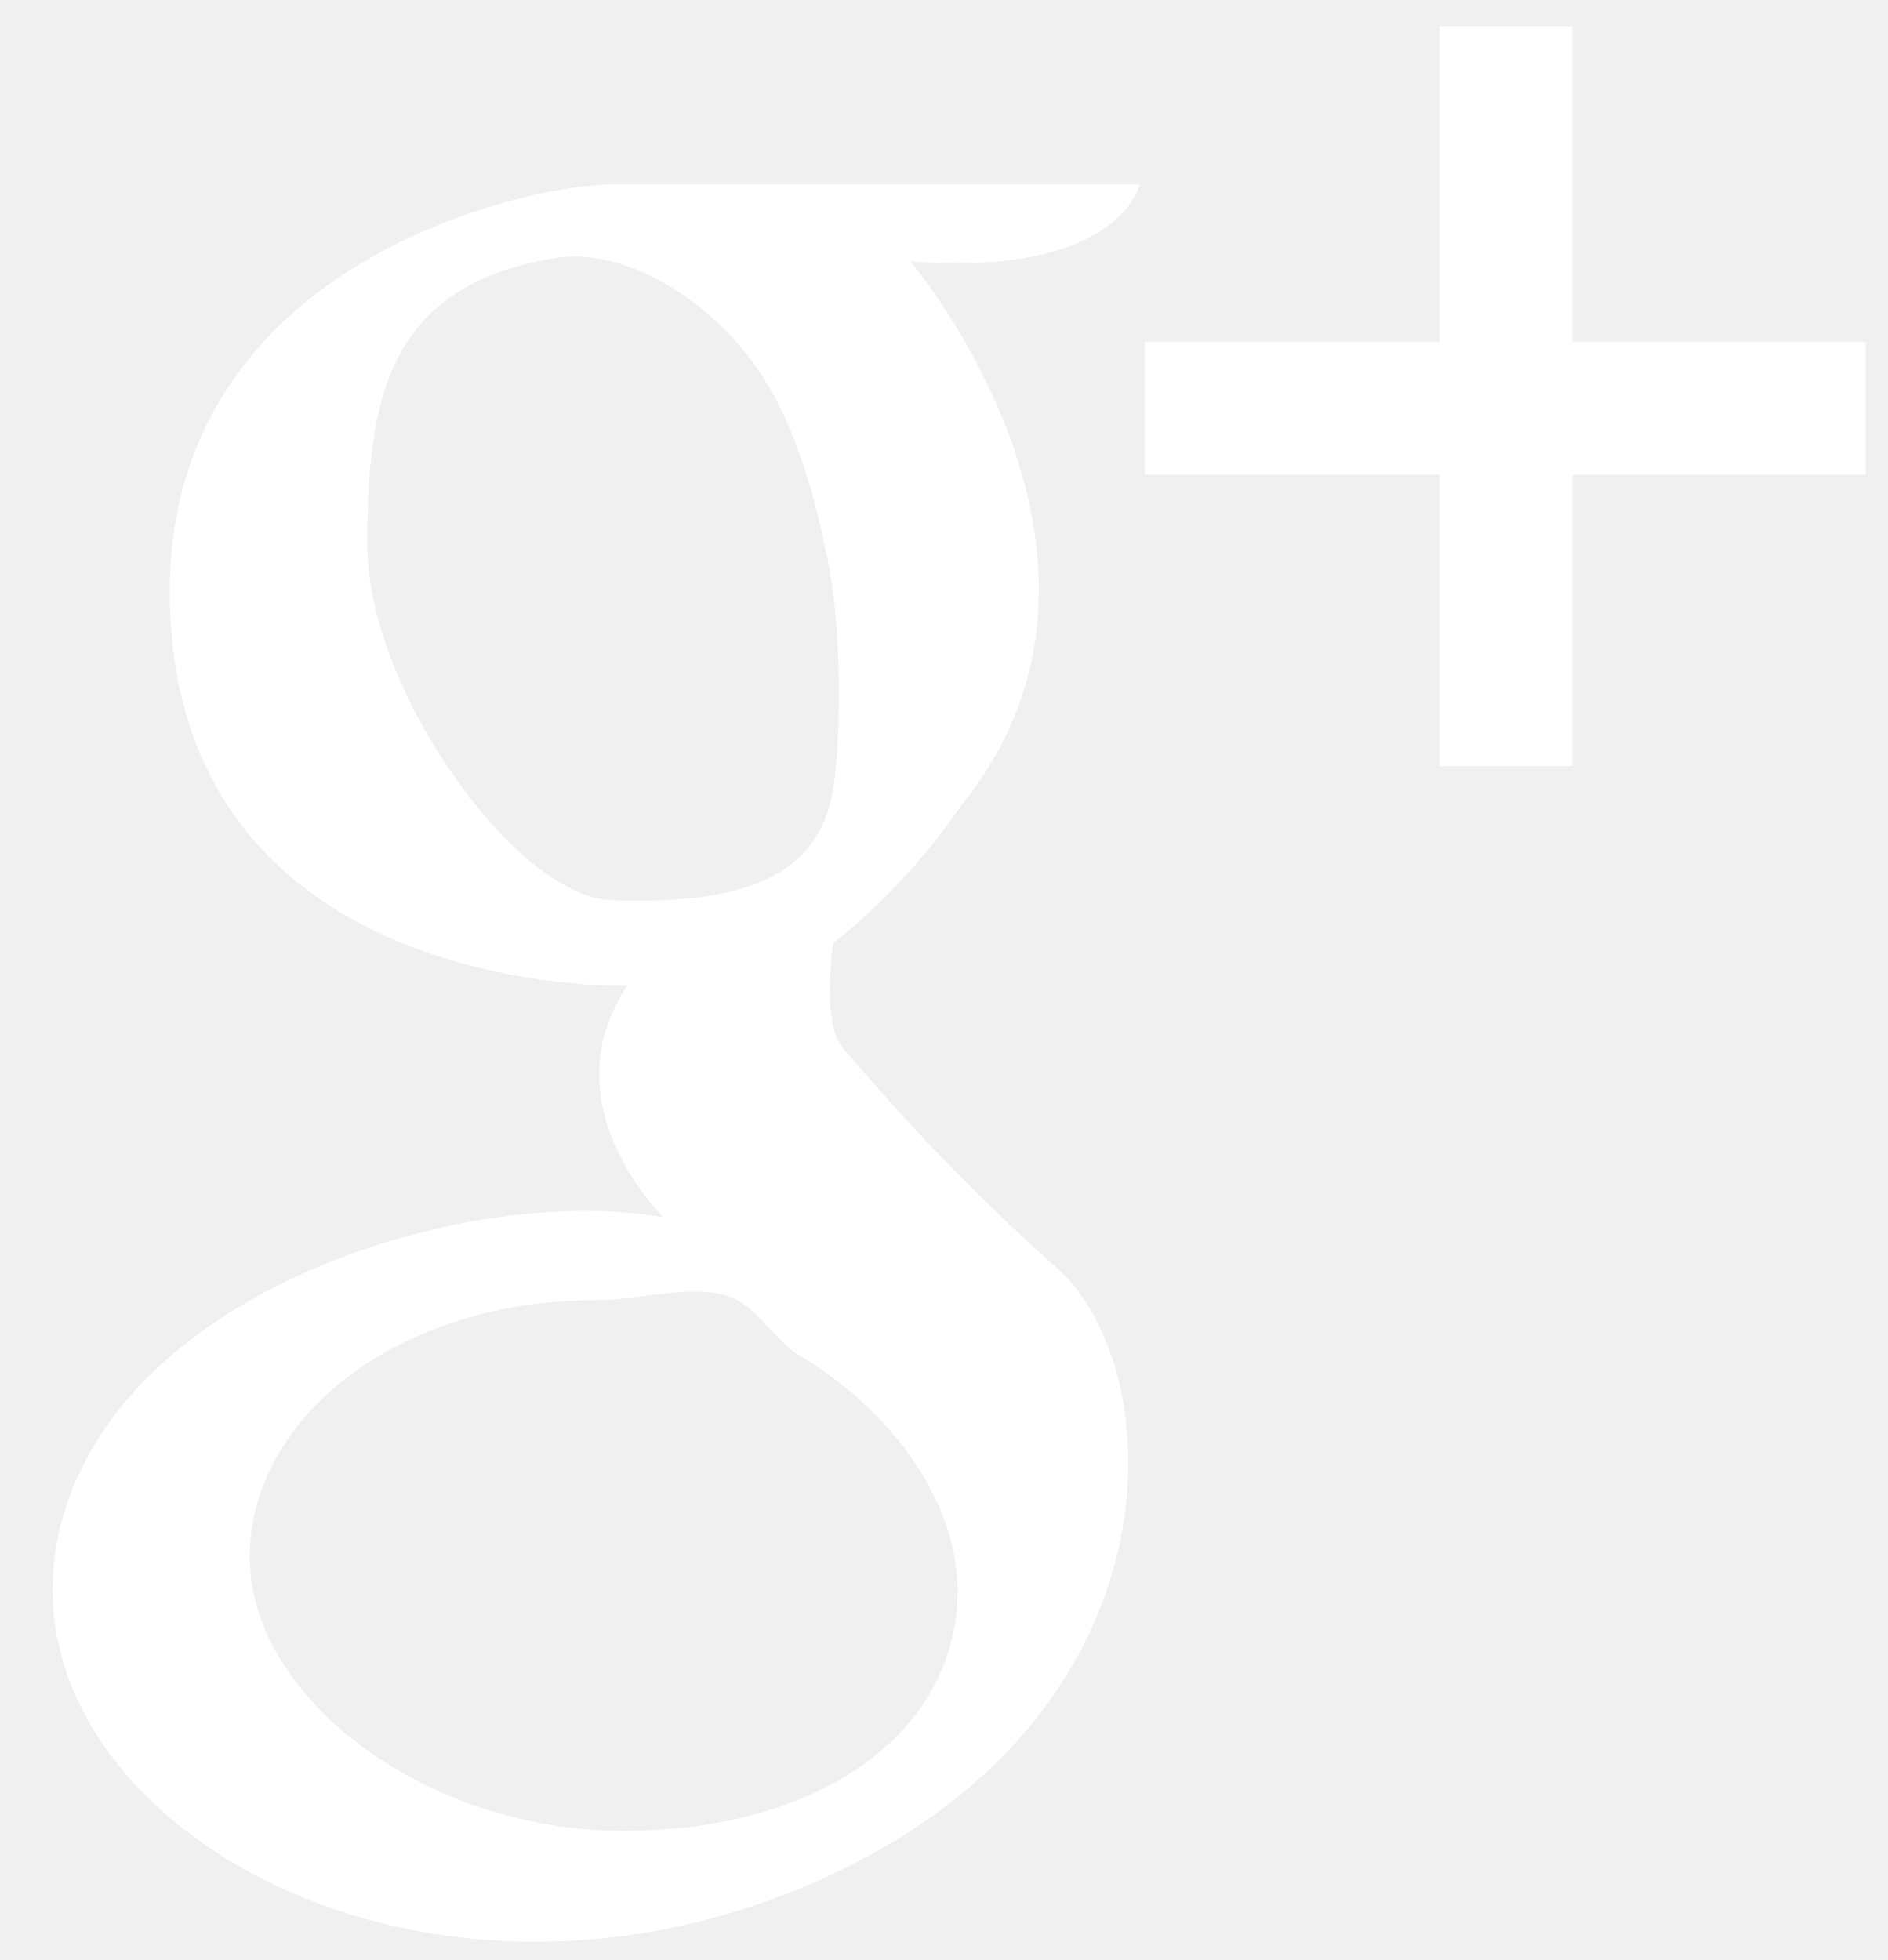
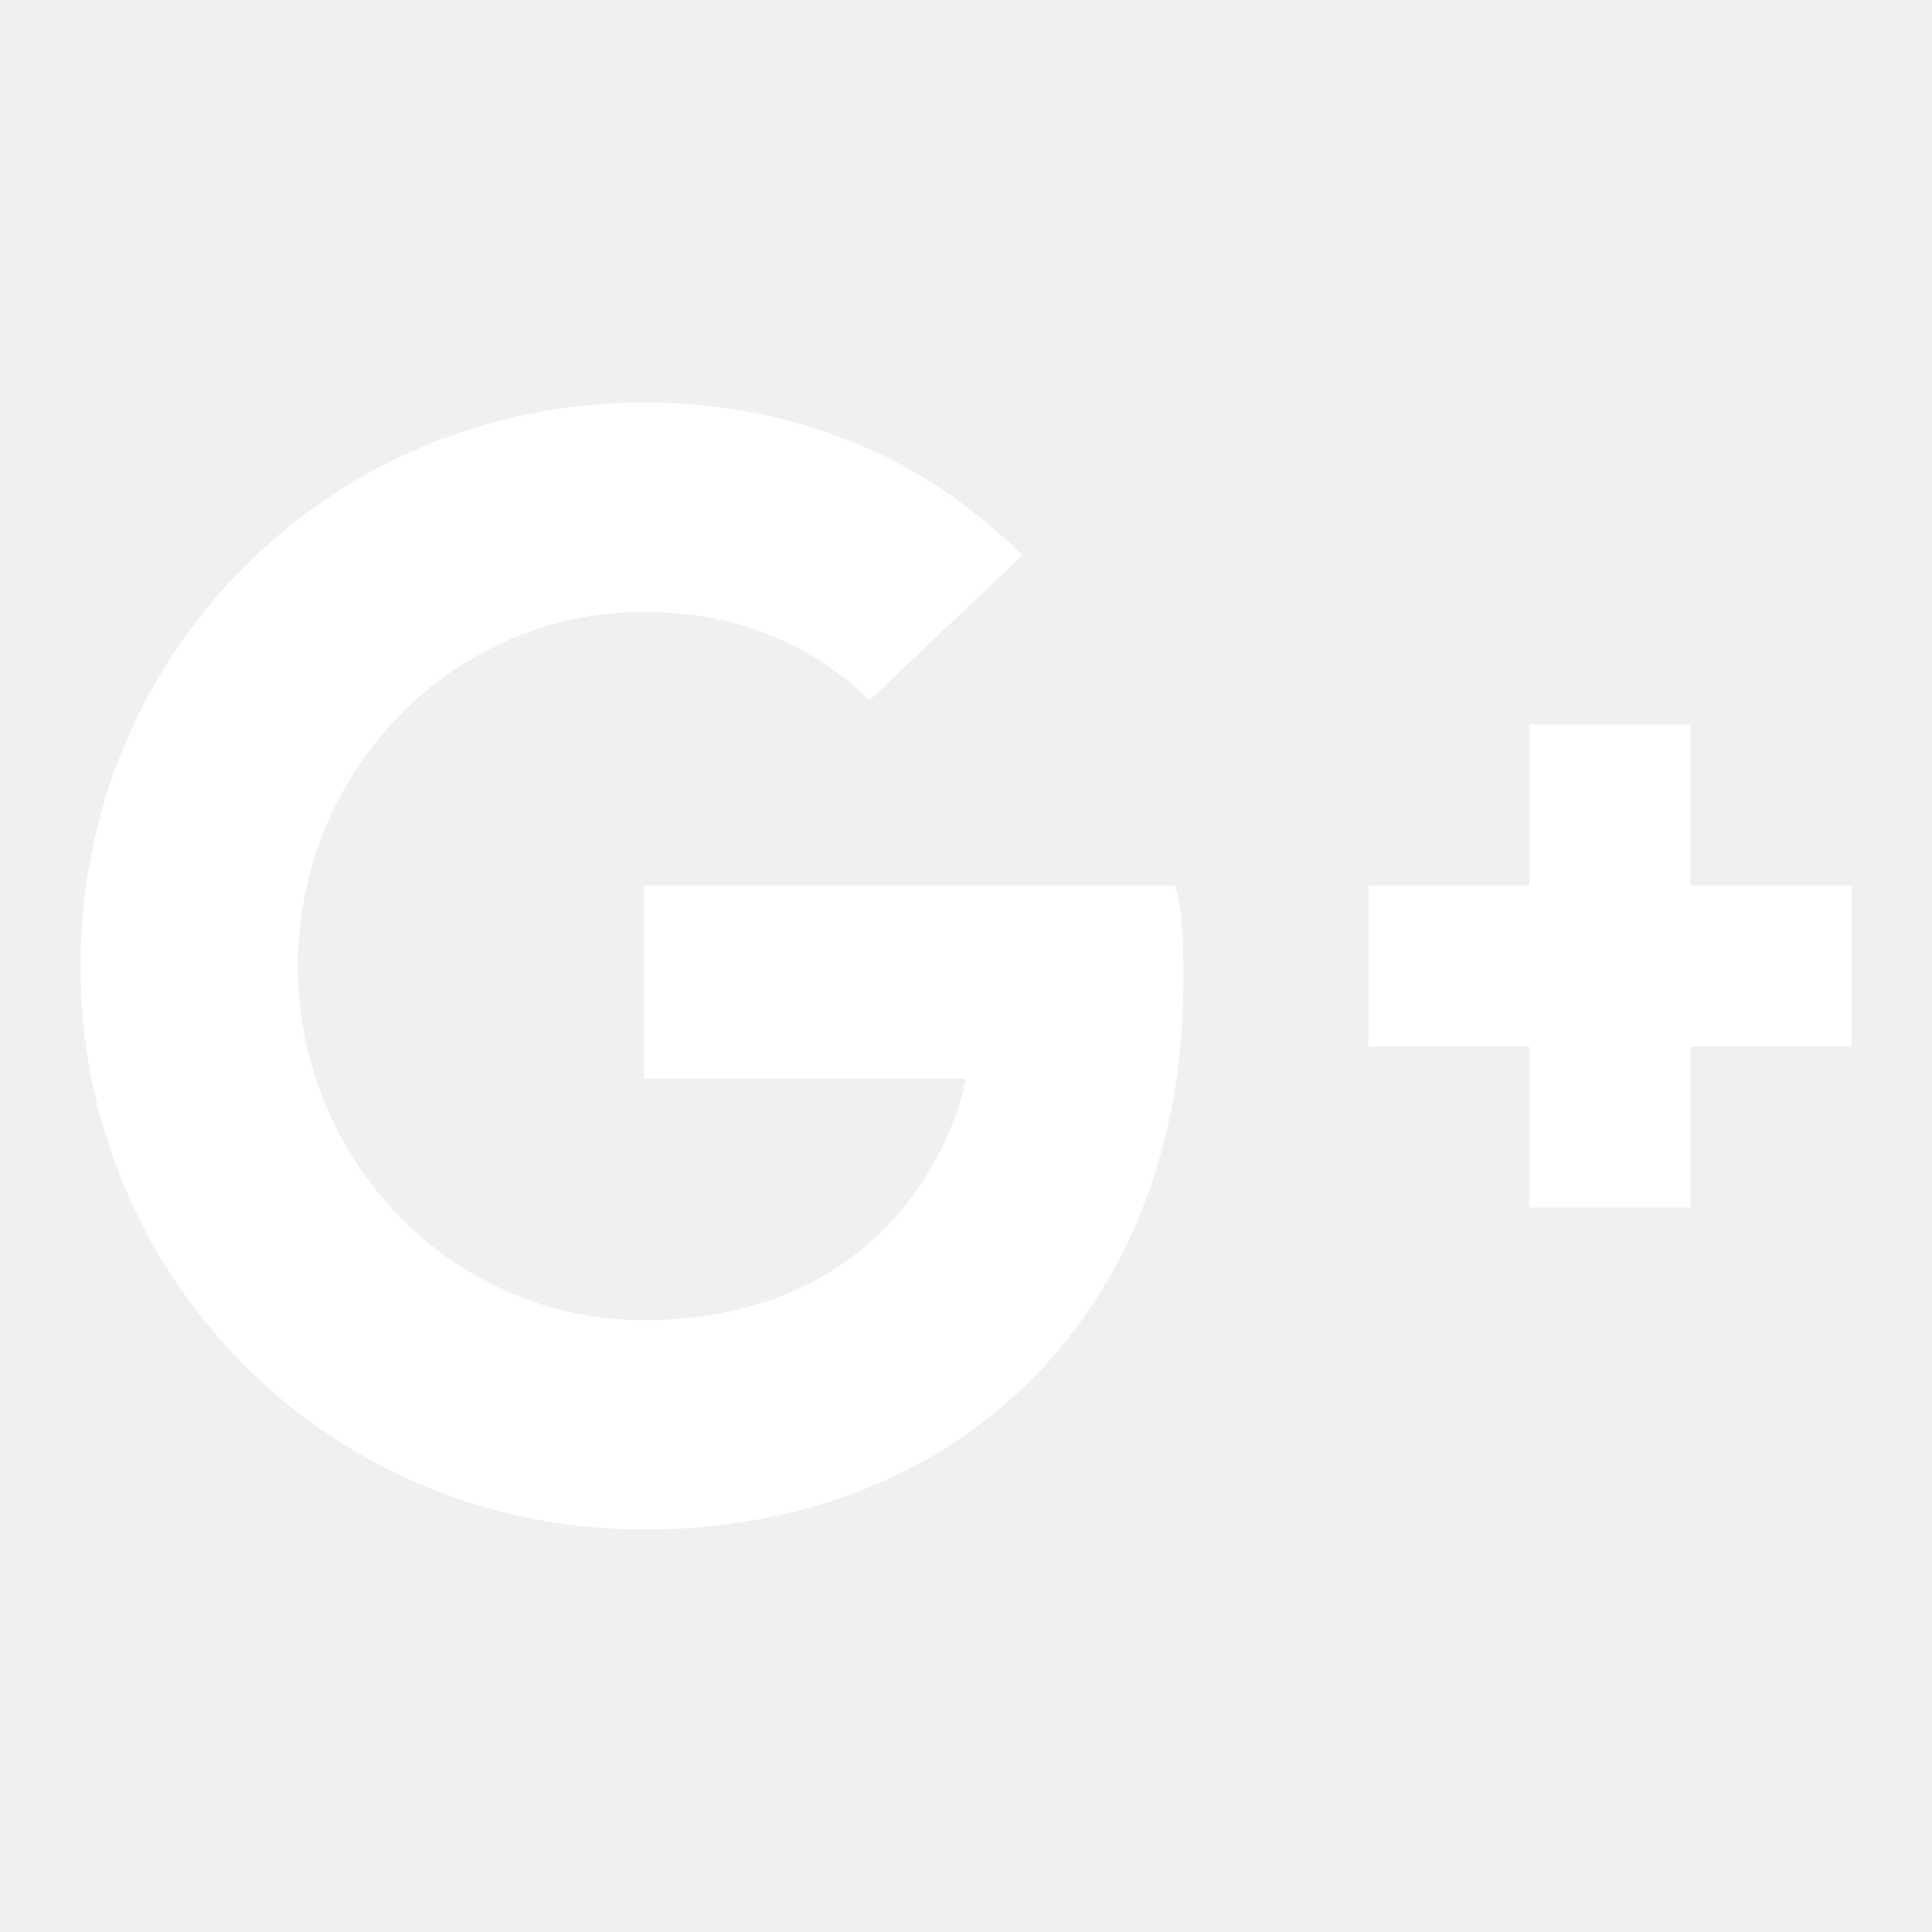
- <svg xmlns="http://www.w3.org/2000/svg" width="26" height="27" viewBox="0 0 26 27">
-   <path fill="#fff" d="M21.66 4.71V.36h-1.83v4.35h-4.06v1.83h4.06v4.01h1.83V6.54h4.04V4.71zM15.7 2.54H8.41c-1.1 0-6.46 1.1-6.05 6.16.41 5.06 6.28 4.88 6.28 4.88-1.1 1.64.5 3.19.5 3.19-2.75-.5-7.93 1.1-8.39 4.7-.45 3.6 4.86 6.74 10.23 4.56 5.36-2.19 5.18-7.16 3.57-8.57-1.6-1.42-2.61-2.65-2.93-3.01-.32-.37-.14-1.46-.14-1.46 1.1-.87 1.74-1.87 1.74-1.87 2.8-3.42-.68-7.52-.68-7.52 2.89.22 3.16-1.06 3.16-1.06zm-5.68 15.31c.4.13.65.62.99.82 1.32.79 2.18 2.05 2.18 3.24 0 1.91-1.83 3.31-4.6 3.31-2.77 0-5.15-1.86-5.15-3.77 0-1.9 2.01-3.54 4.78-3.54.59 0 1.28-.22 1.8-.06zm1.47-7.06c-.16 1.17-1.04 1.69-3.08 1.61-1.32-.06-3.35-2.92-3.35-4.88 0-1.97.24-3.6 2.62-3.97.88-.13 2.1.52 2.82 1.63.48.74.73 1.7.89 2.47.2.95.2 2.32.1 3.14z" />
+ <svg xmlns="http://www.w3.org/2000/svg" version="1.1" width="24" height="24" viewBox="0 0 24 24">
+   <path fill="#ffffff" d="M23,11H21V9H19V11H17V13H19V15H21V13H23M8,11V13.4H12C11.8,14.4 10.8,16.4 8,16.4C5.6,16.4 3.7,14.4 3.7,12C3.7,9.6 5.6,7.6 8,7.6C9.4,7.6 10.3,8.2 10.8,8.7L12.7,6.9C11.5,5.7 9.9,5 8,5C4.1,5 1,8.1 1,12C1,15.9 4.1,19 8,19C12,19 14.7,16.2 14.7,12.2C14.7,11.7 14.7,11.4 14.6,11H8Z" />
</svg>
